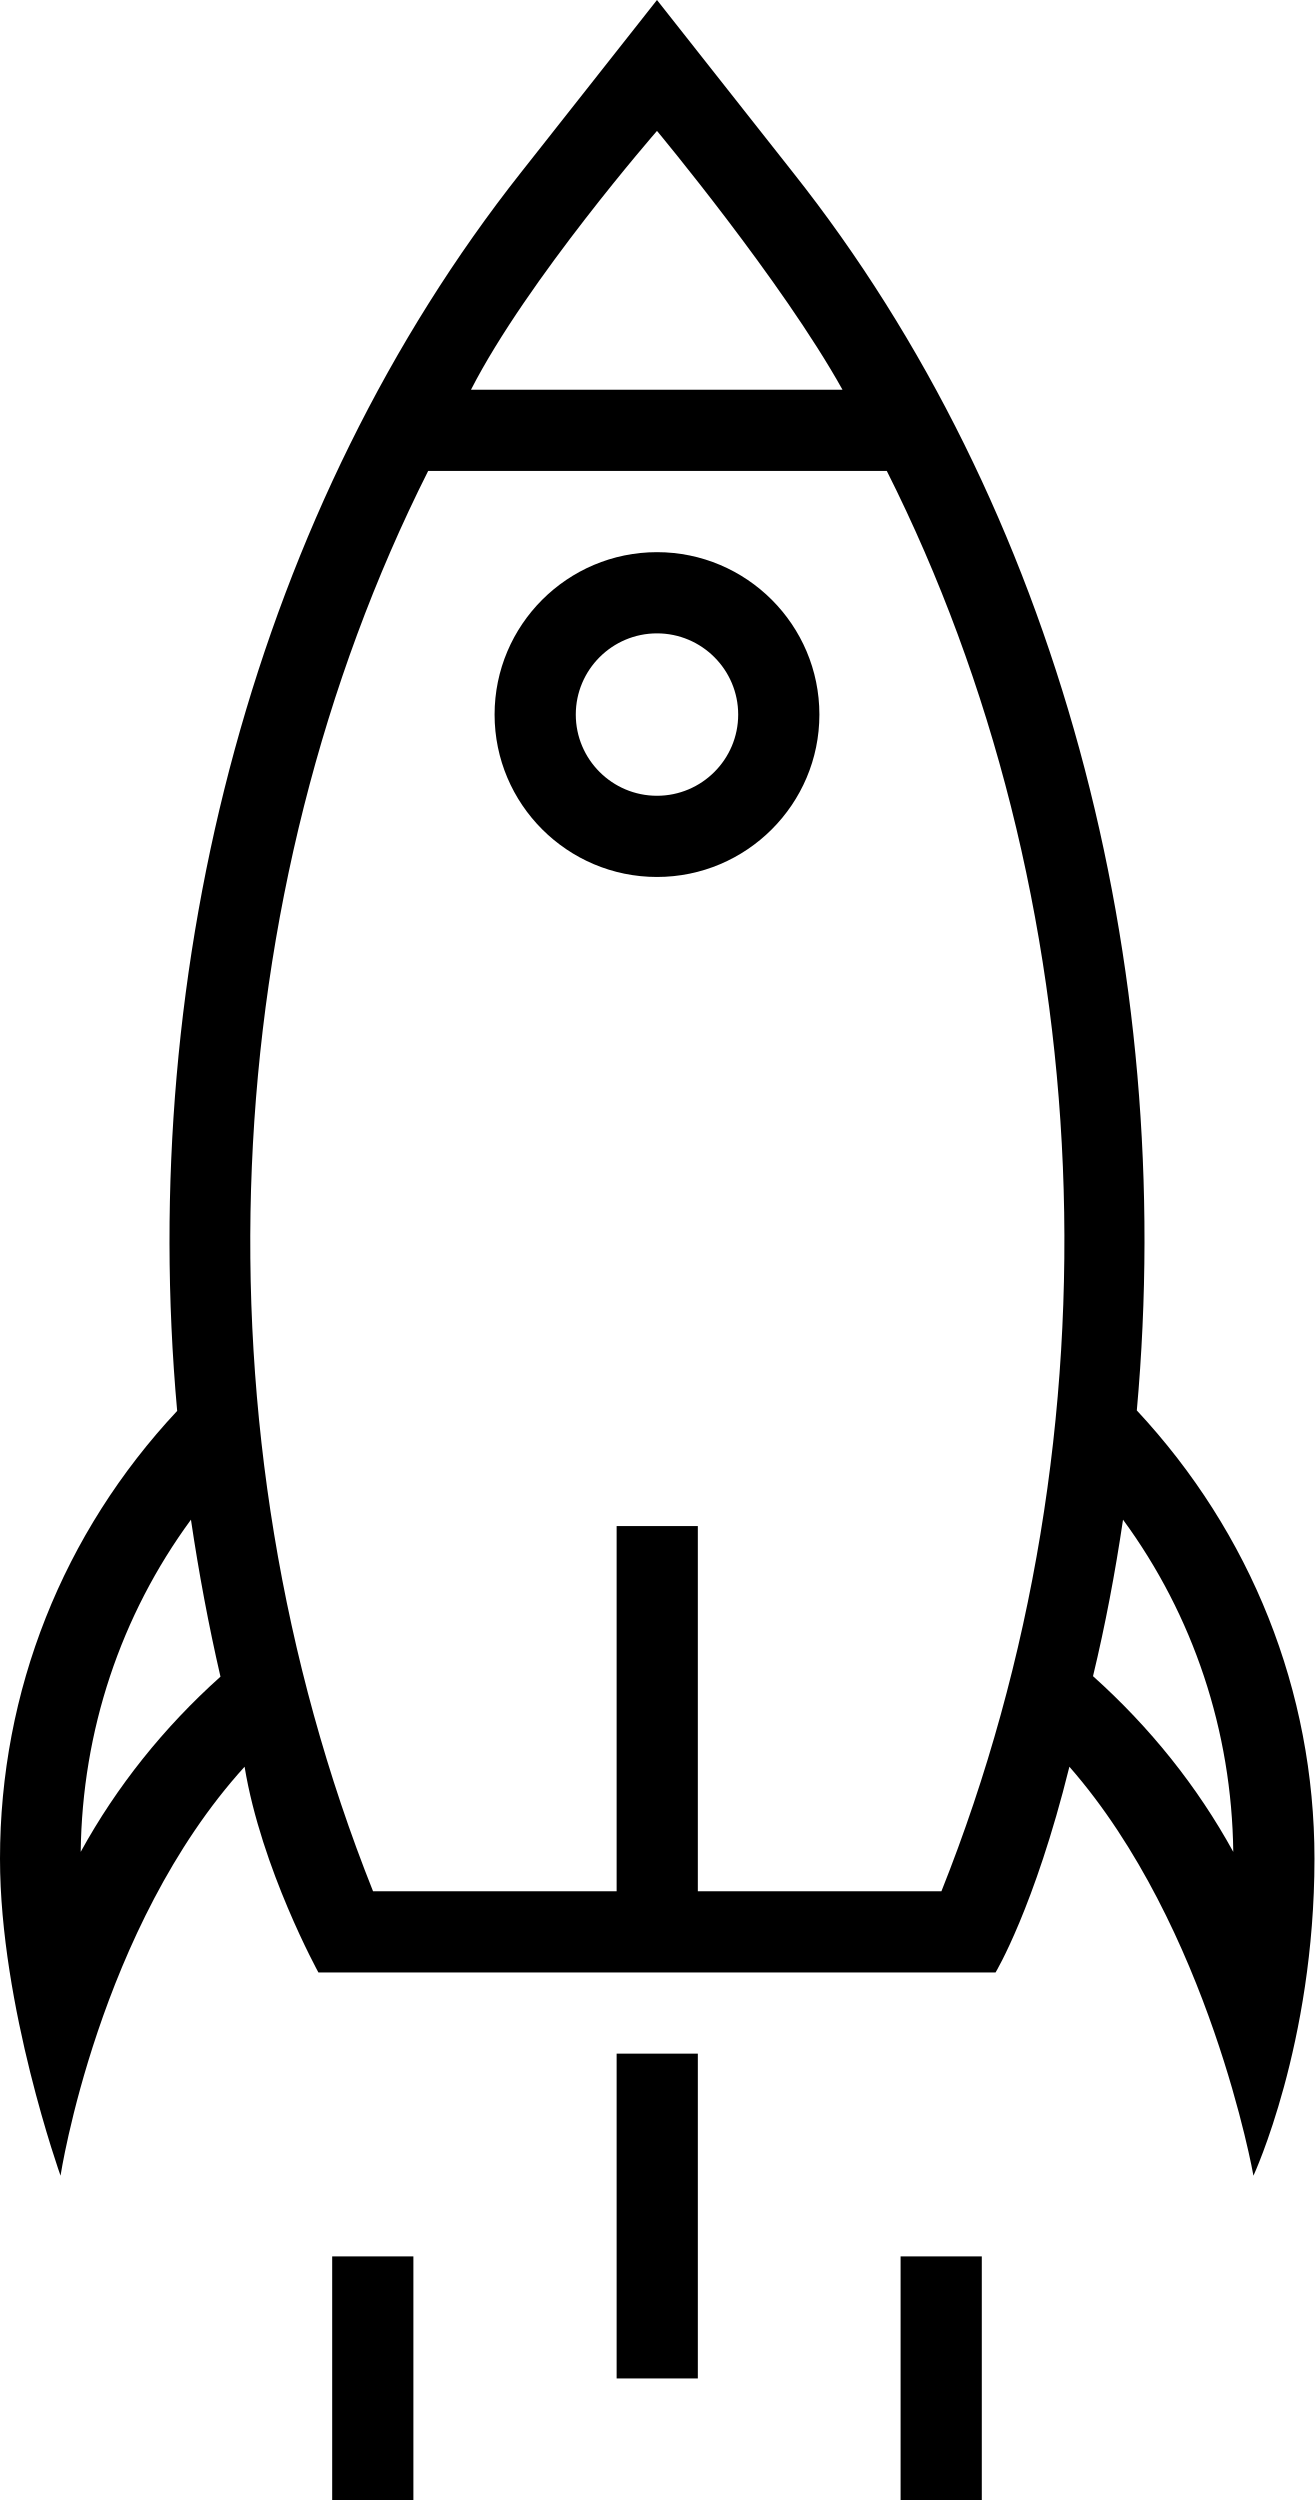
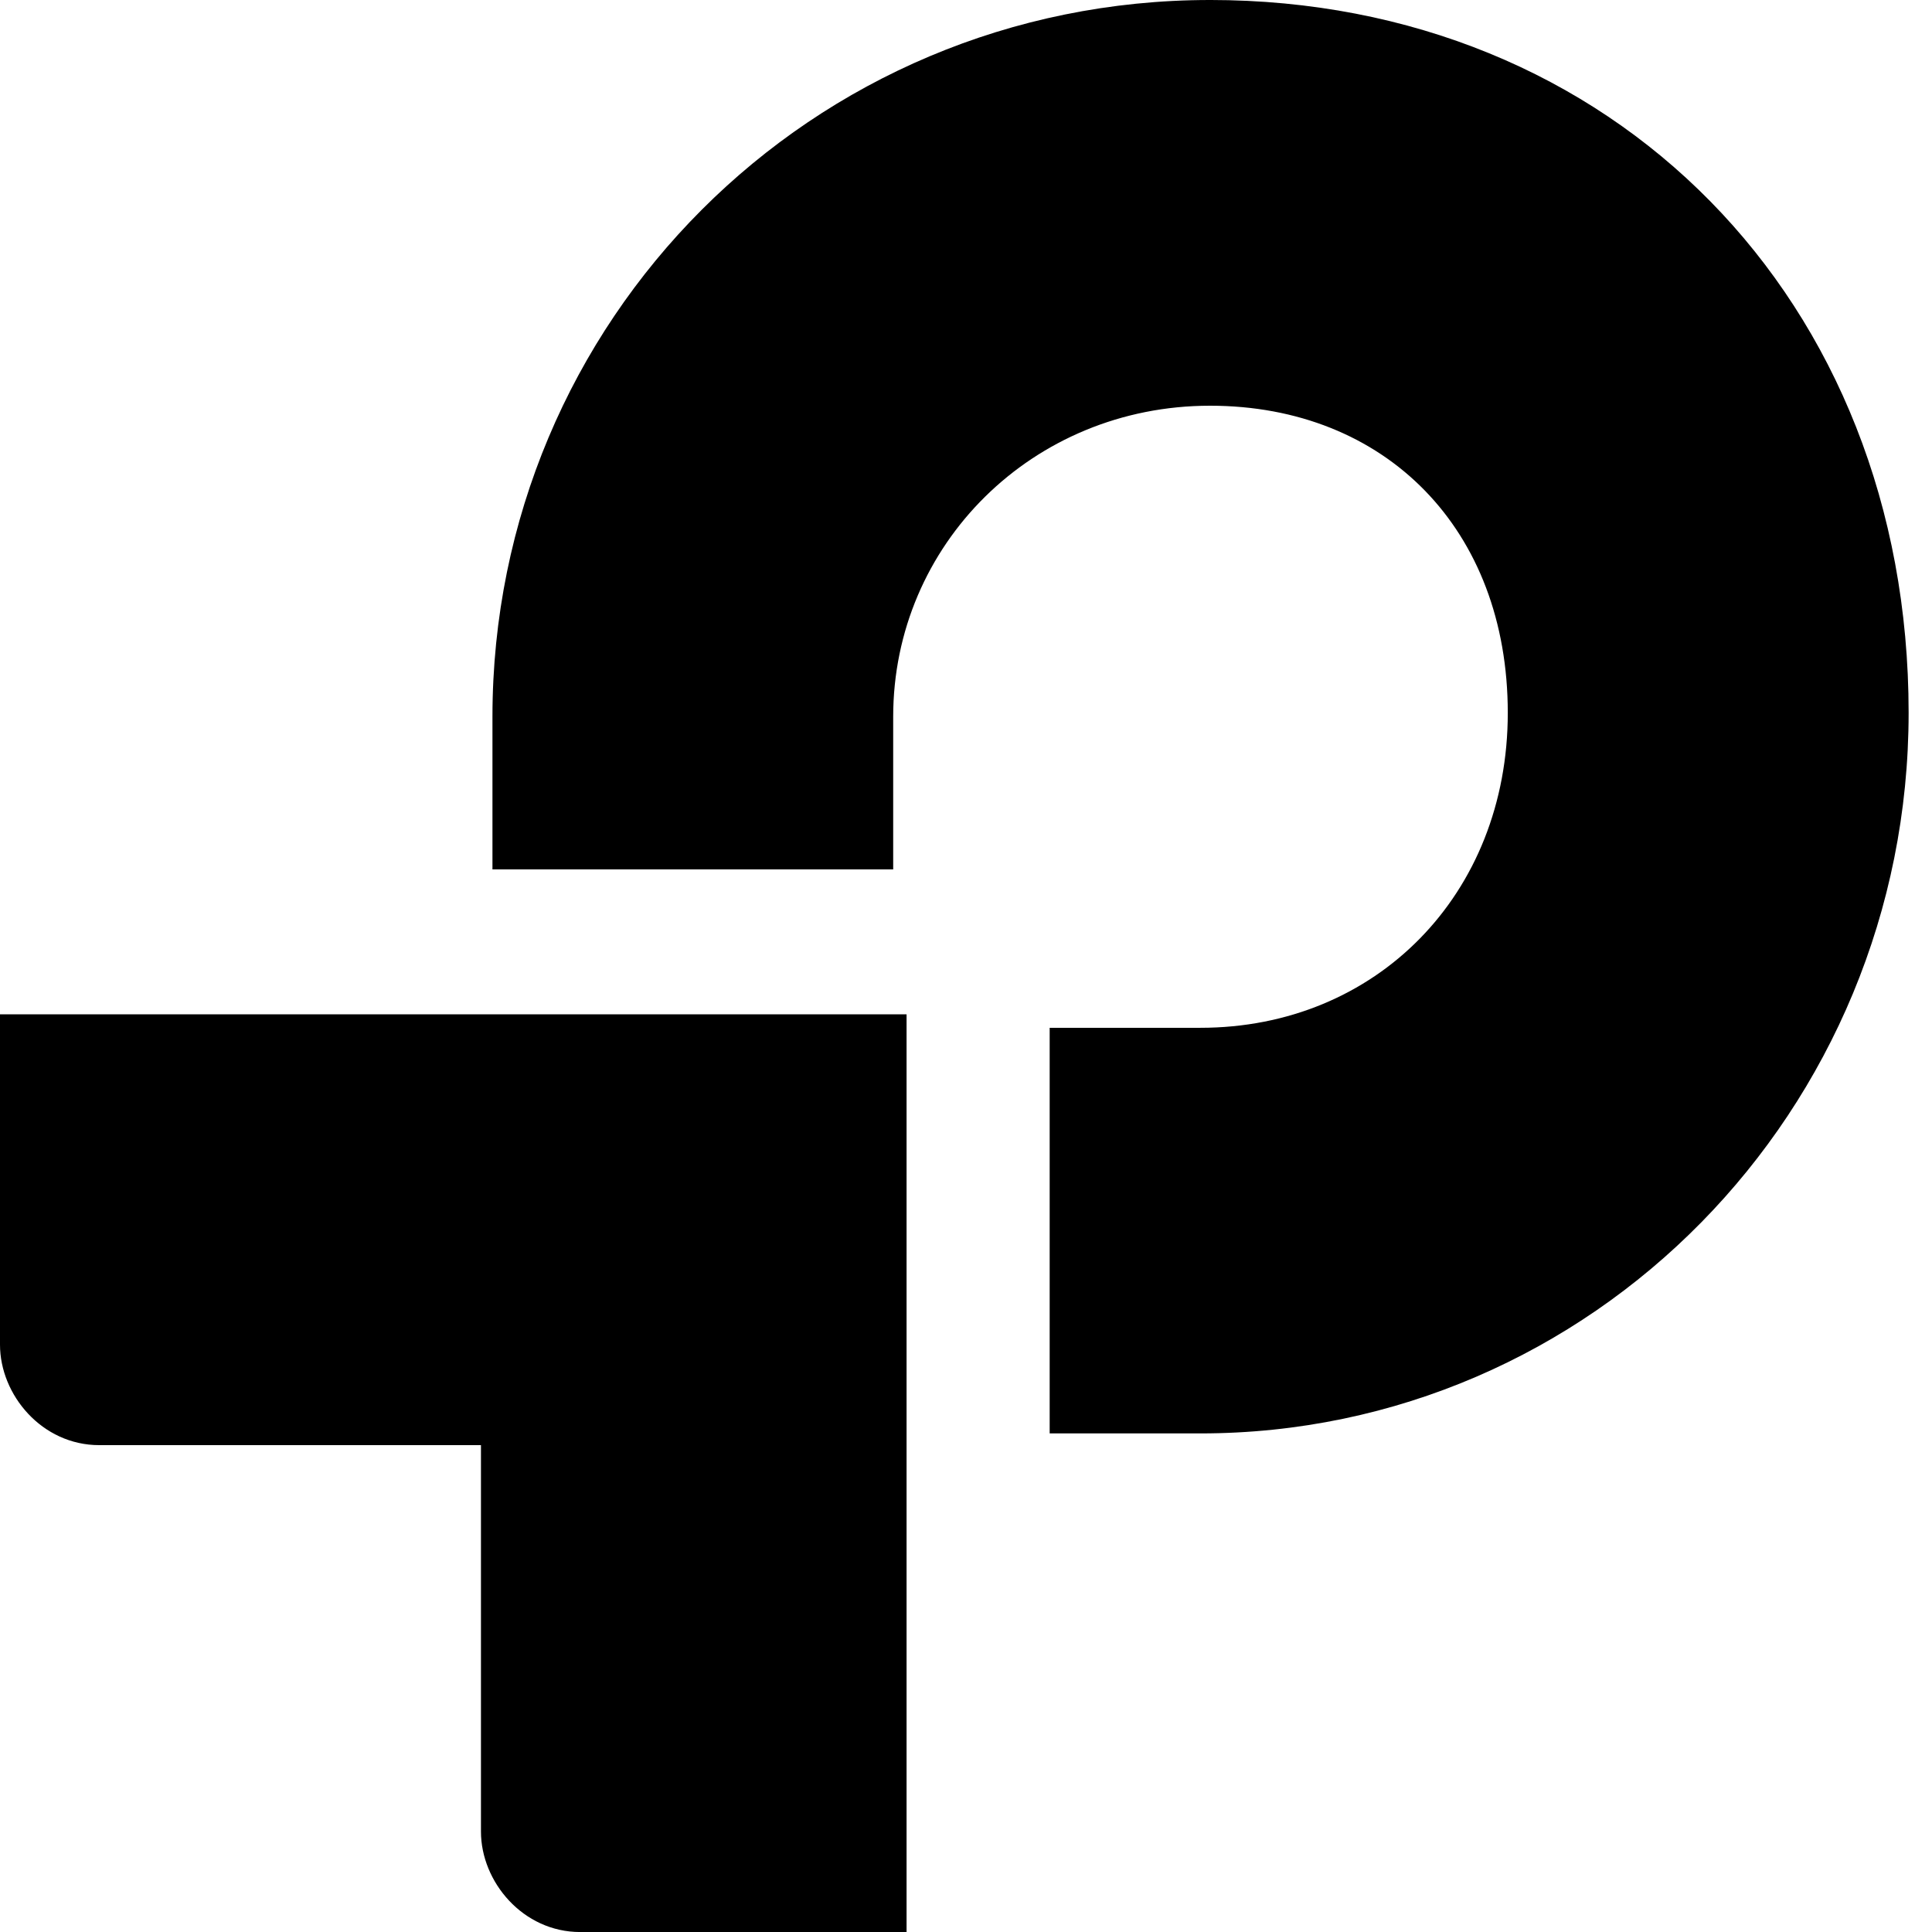
- <svg xmlns="http://www.w3.org/2000/svg" version="1.1" id="Layer_1" x="0px" y="0px" viewBox="0 0 267.1 508" style="enable-background:new 0 0 267.1 508;" xml:space="preserve">
-   <g>
-     <path d="M231,286.6c8.2-90.9-16-183.6-69.9-251.6L133.5,0l-27.6,35C52.1,103.1,27.8,195.8,36,286.7c-23.2,24.8-36,56.9-36,91   c0,30,12.3,64.4,12.3,64.4S20,391.7,49.7,359c3.4,20.7,15,41.8,15,41.8h137.6c0,0,7.9-13.1,15-41.8c28.5,32.6,37.4,83.1,37.4,83.1   s12.4-26.7,12.4-64.4C267.1,343.6,254.2,311.5,231,286.6z M16.4,376.3c0.3-24.6,8.1-48,22.4-67.5c1.6,10.8,3.6,21.5,6,31.9   C33.3,351,23.7,363,16.4,376.3z M133.5,26.6c0,0,25.4,30.5,37.7,52.6H95.7C107.1,56.9,133.5,26.6,133.5,26.6z M191.3,384.3h-49.5   v-74.2h-16.5v74.2H75.8C38.4,290.5,43.8,181.6,87,95.7h93.2C223.4,181.6,228.7,290.5,191.3,384.3z M222.1,340.6   c2.5-10.4,4.5-21,6.1-31.8c14.3,19.5,22.1,42.9,22.4,67.5C243.3,363,233.7,351,222.1,340.6z" />
-     <path d="M133.5,112.2c-18.2,0-33,14.8-33,33s14.8,33,33,33s33-14.8,33-33S151.7,112.2,133.5,112.2z M133.5,161.7   c-9.1,0-16.5-7.4-16.5-16.5s7.4-16.5,16.5-16.5s16.5,7.4,16.5,16.5S142.6,161.7,133.5,161.7z" />
-     <rect x="125.3" y="417.3" width="16.5" height="66" />
-     <rect x="183" y="458.5" width="16.5" height="49.5" />
-     <rect x="67.5" y="458.5" width="16.5" height="49.5" />
-   </g>
+ <svg xmlns="http://www.w3.org/2000/svg" version="1.1" width="960" height="960" viewBox="0 0 160 160">
+   <path d="m0 111.36c0 4.16 3.476 8.32 8.216 8.32h31.615v32.003c0 4.16 3.476 8.32 8.216 8.32h27.031v-76.002h-75.078zm100.21-111.36c-33.035 0-59.427 26.559-59.427 59.355v12.644h33.187v-12.644c0-14.236 11.54-25.755 26.239-25.755 14.54 0 24.659 10.236 24.659 25.435 0 15.044-10.908 26.083-25.455 26.083h-12.484v33.591h12.484c32.411 0 58.651-26.711 58.651-59.679 0-34.231-24.499-59.031-57.855-59.031" fill="#000000" />
</svg>
